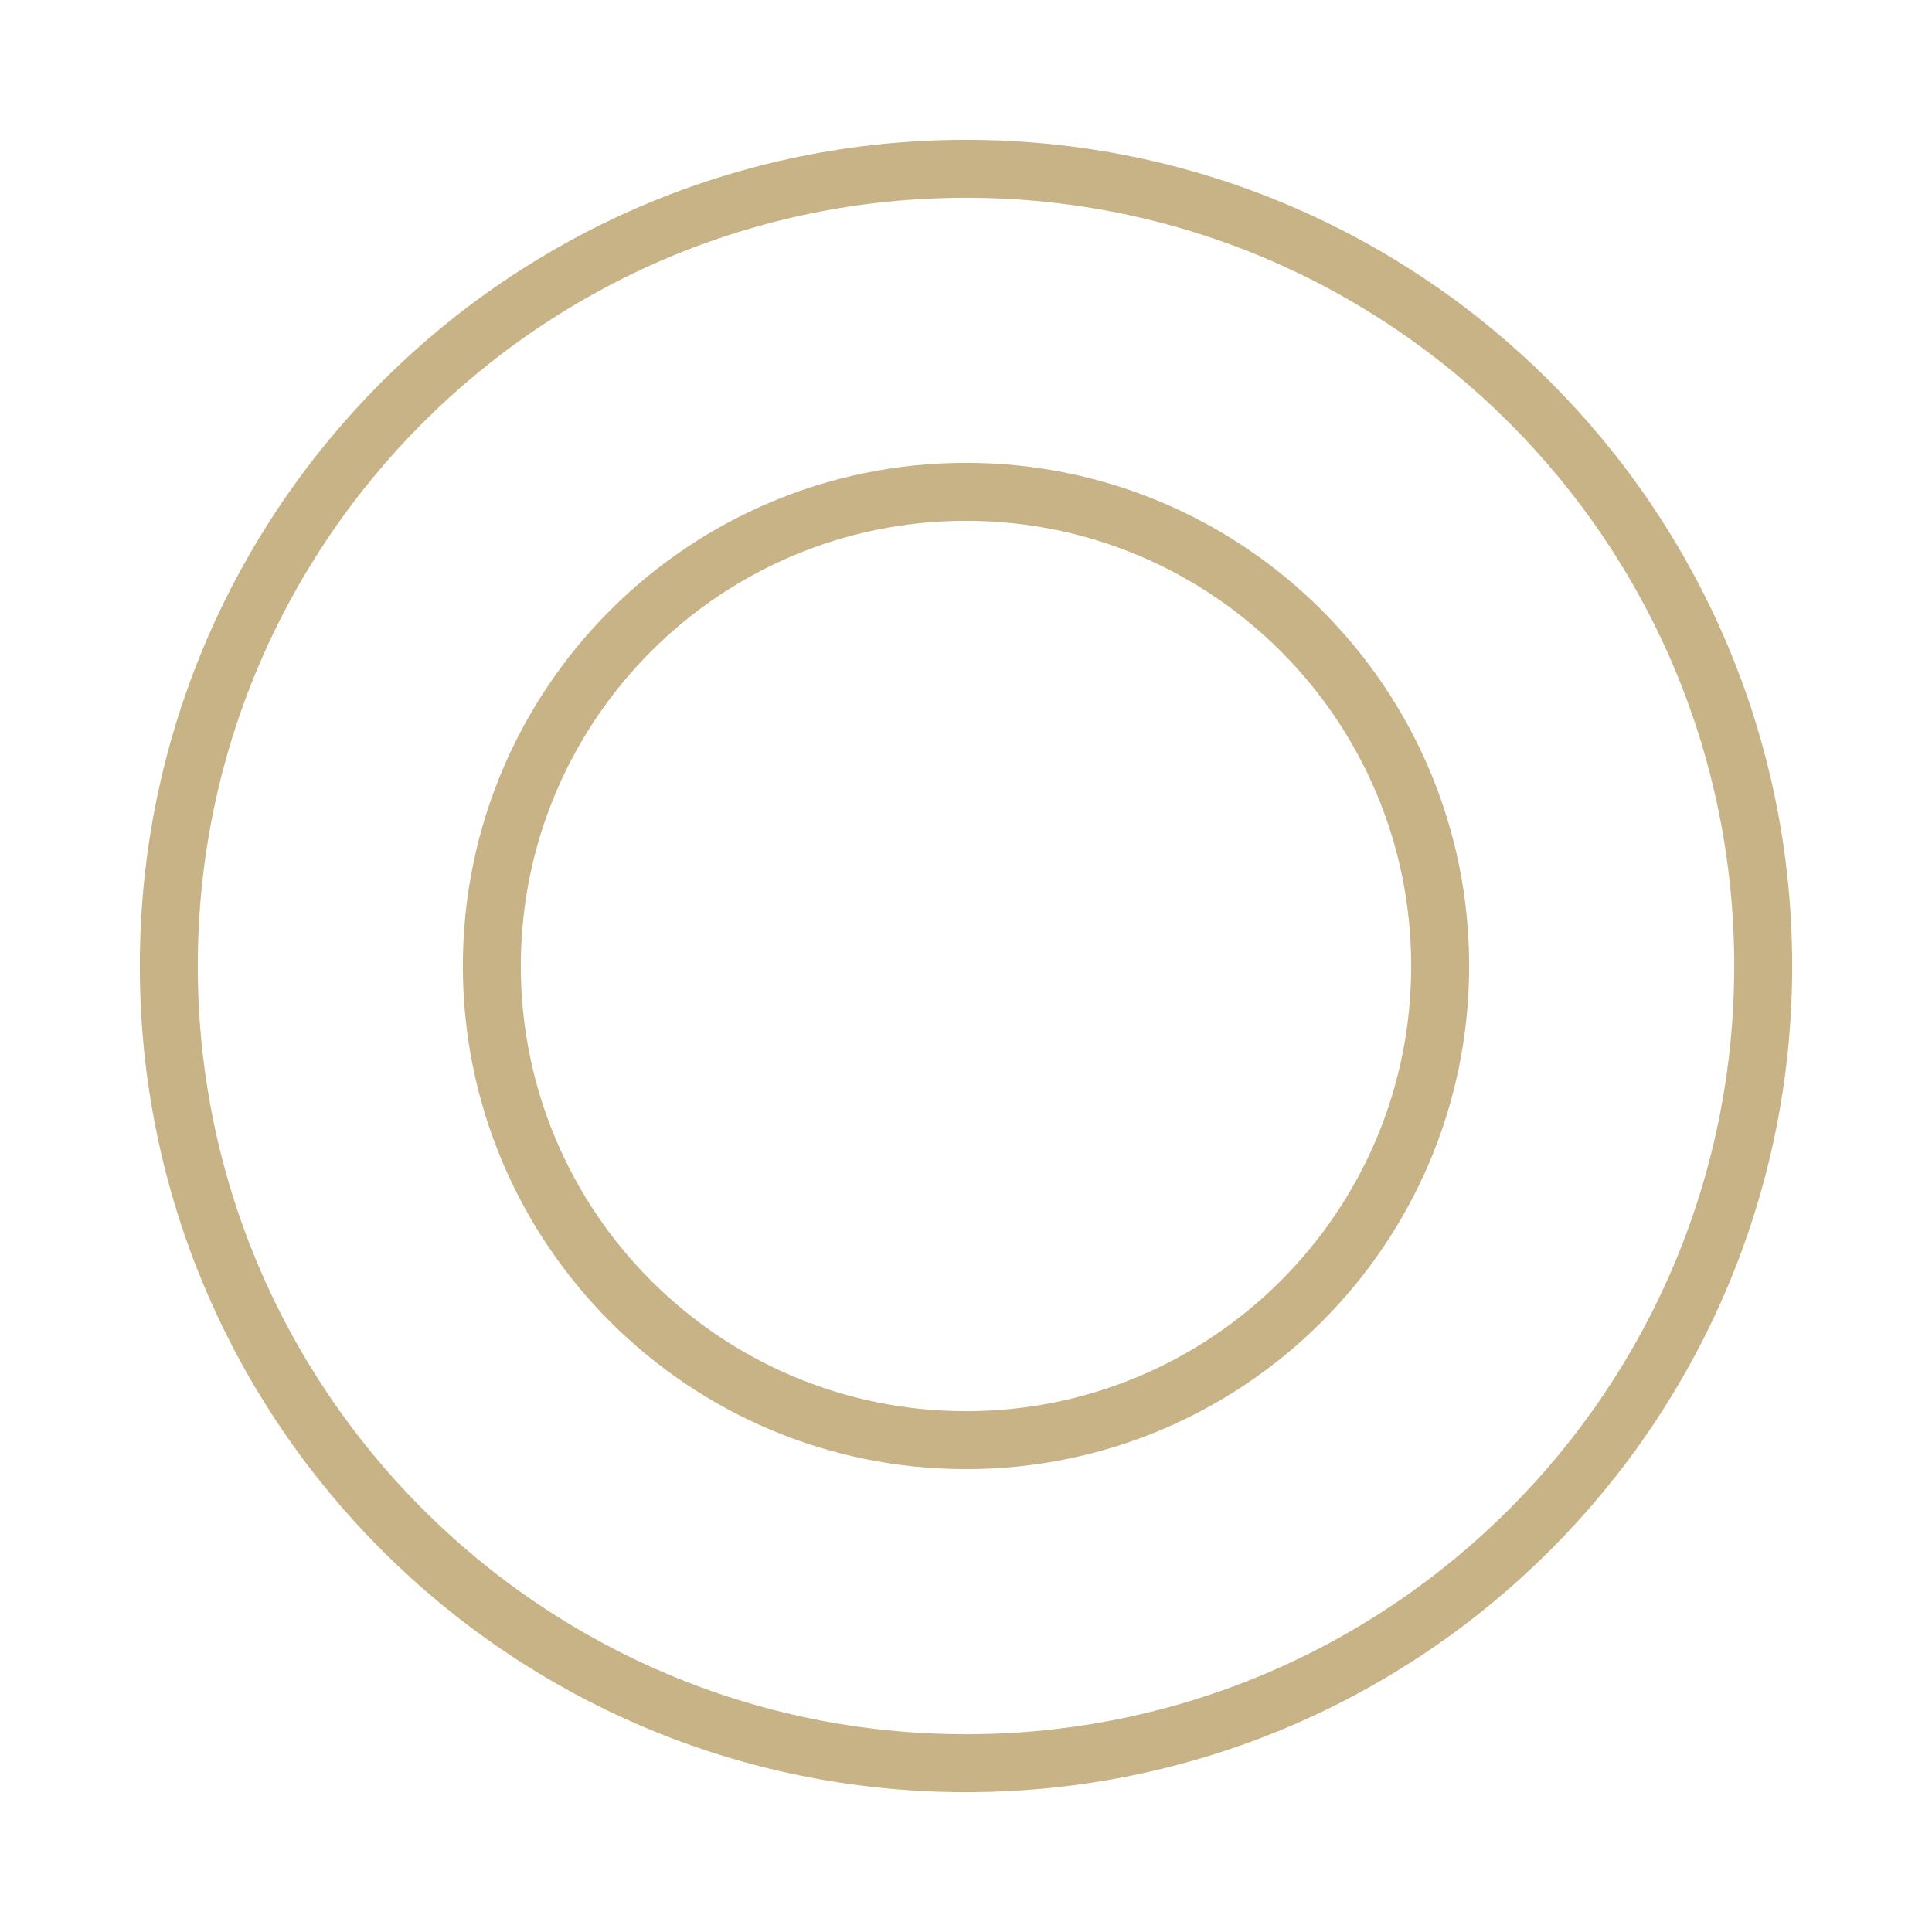
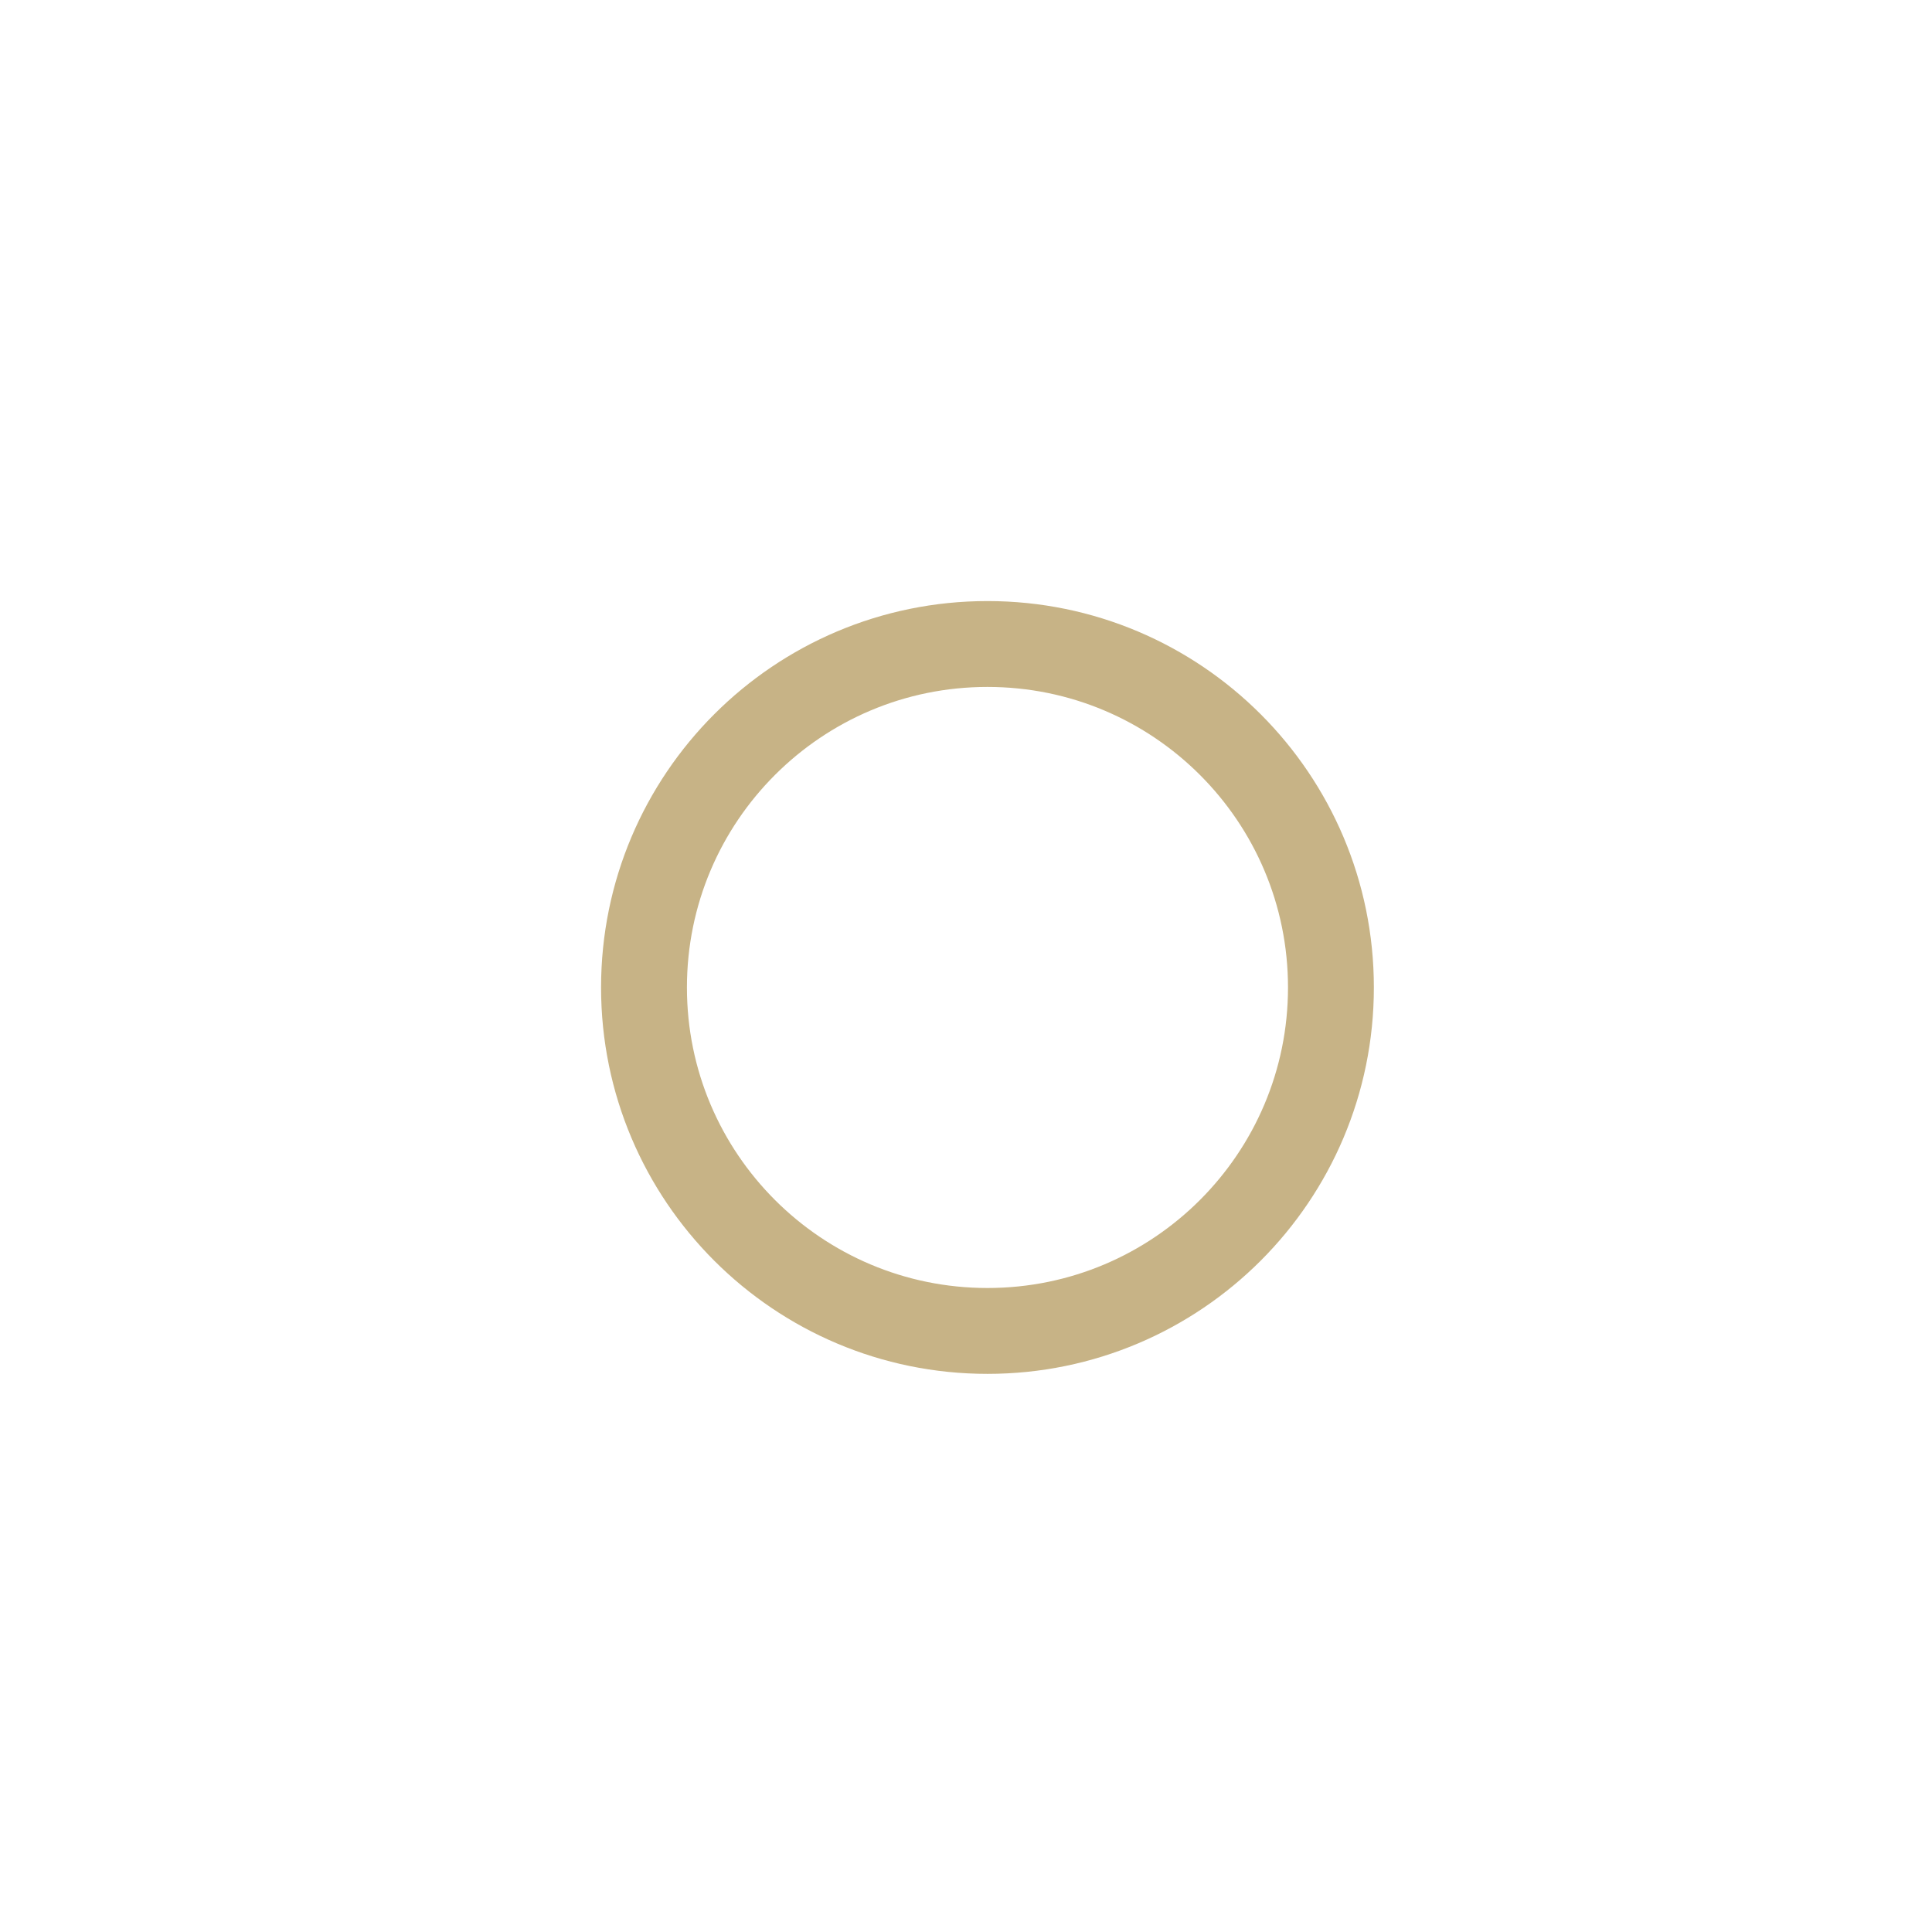
- <svg xmlns="http://www.w3.org/2000/svg" style="margin: auto; background: none; display: block; shape-rendering: auto;" width="200px" height="200px" viewBox="0 0 100 100" preserveAspectRatio="xMidYMid">
-   <circle cx="50" cy="50" r="41.263" fill="none" stroke="#c7b386" stroke-width="3">
-     <animate attributeName="r" repeatCount="indefinite" dur="1s" values="0;42" keyTimes="0;1" keySplines="0 0.2 0.8 1" calcMode="spline" begin="-0.5s" />
-     <animate attributeName="opacity" repeatCount="indefinite" dur="1s" values="1;0" keyTimes="0;1" keySplines="0.2 0 0.8 1" calcMode="spline" begin="-0.5s" />
-   </circle>
-   <circle cx="50" cy="50" r="24.543" fill="none" stroke="#c7b386" stroke-width="3">
-     <animate attributeName="r" repeatCount="indefinite" dur="1s" values="0;42" keyTimes="0;1" keySplines="0 0.2 0.8 1" calcMode="spline" />
-     <animate attributeName="opacity" repeatCount="indefinite" dur="1s" values="1;0" keyTimes="0;1" keySplines="0.2 0 0.8 1" calcMode="spline" />
-   </circle>
+ <svg xmlns="http://www.w3.org/2000/svg" width="45" height="45" viewBox="0 0 45 45" stroke="#c7b386">
+   <g fill="none" fill-rule="evenodd" transform="translate(1 1)" stroke-width="2">
+     <circle cx="22" cy="22" r="6" stroke-opacity="0">
+       <animate attributeName="r" begin="1.5s" dur="3s" values="6;22" calcMode="linear" repeatCount="indefinite" />
+       <animate attributeName="stroke-opacity" begin="1.5s" dur="3s" values="1;0" calcMode="linear" repeatCount="indefinite" />
+       <animate attributeName="stroke-width" begin="1.5s" dur="3s" values="2;0" calcMode="linear" repeatCount="indefinite" />
+     </circle>
+     <circle cx="22" cy="22" r="6" stroke-opacity="0">
+       <animate attributeName="r" begin="3s" dur="3s" values="6;22" calcMode="linear" repeatCount="indefinite" />
+       <animate attributeName="stroke-opacity" begin="3s" dur="3s" values="1;0" calcMode="linear" repeatCount="indefinite" />
+       <animate attributeName="stroke-width" begin="3s" dur="3s" values="2;0" calcMode="linear" repeatCount="indefinite" />
+     </circle>
+     <circle cx="22" cy="22" r="8">
+       <animate attributeName="r" begin="0s" dur="1.5s" values="6;1;2;3;4;5;6" calcMode="linear" repeatCount="indefinite" />
+     </circle>
+   </g>
</svg>
